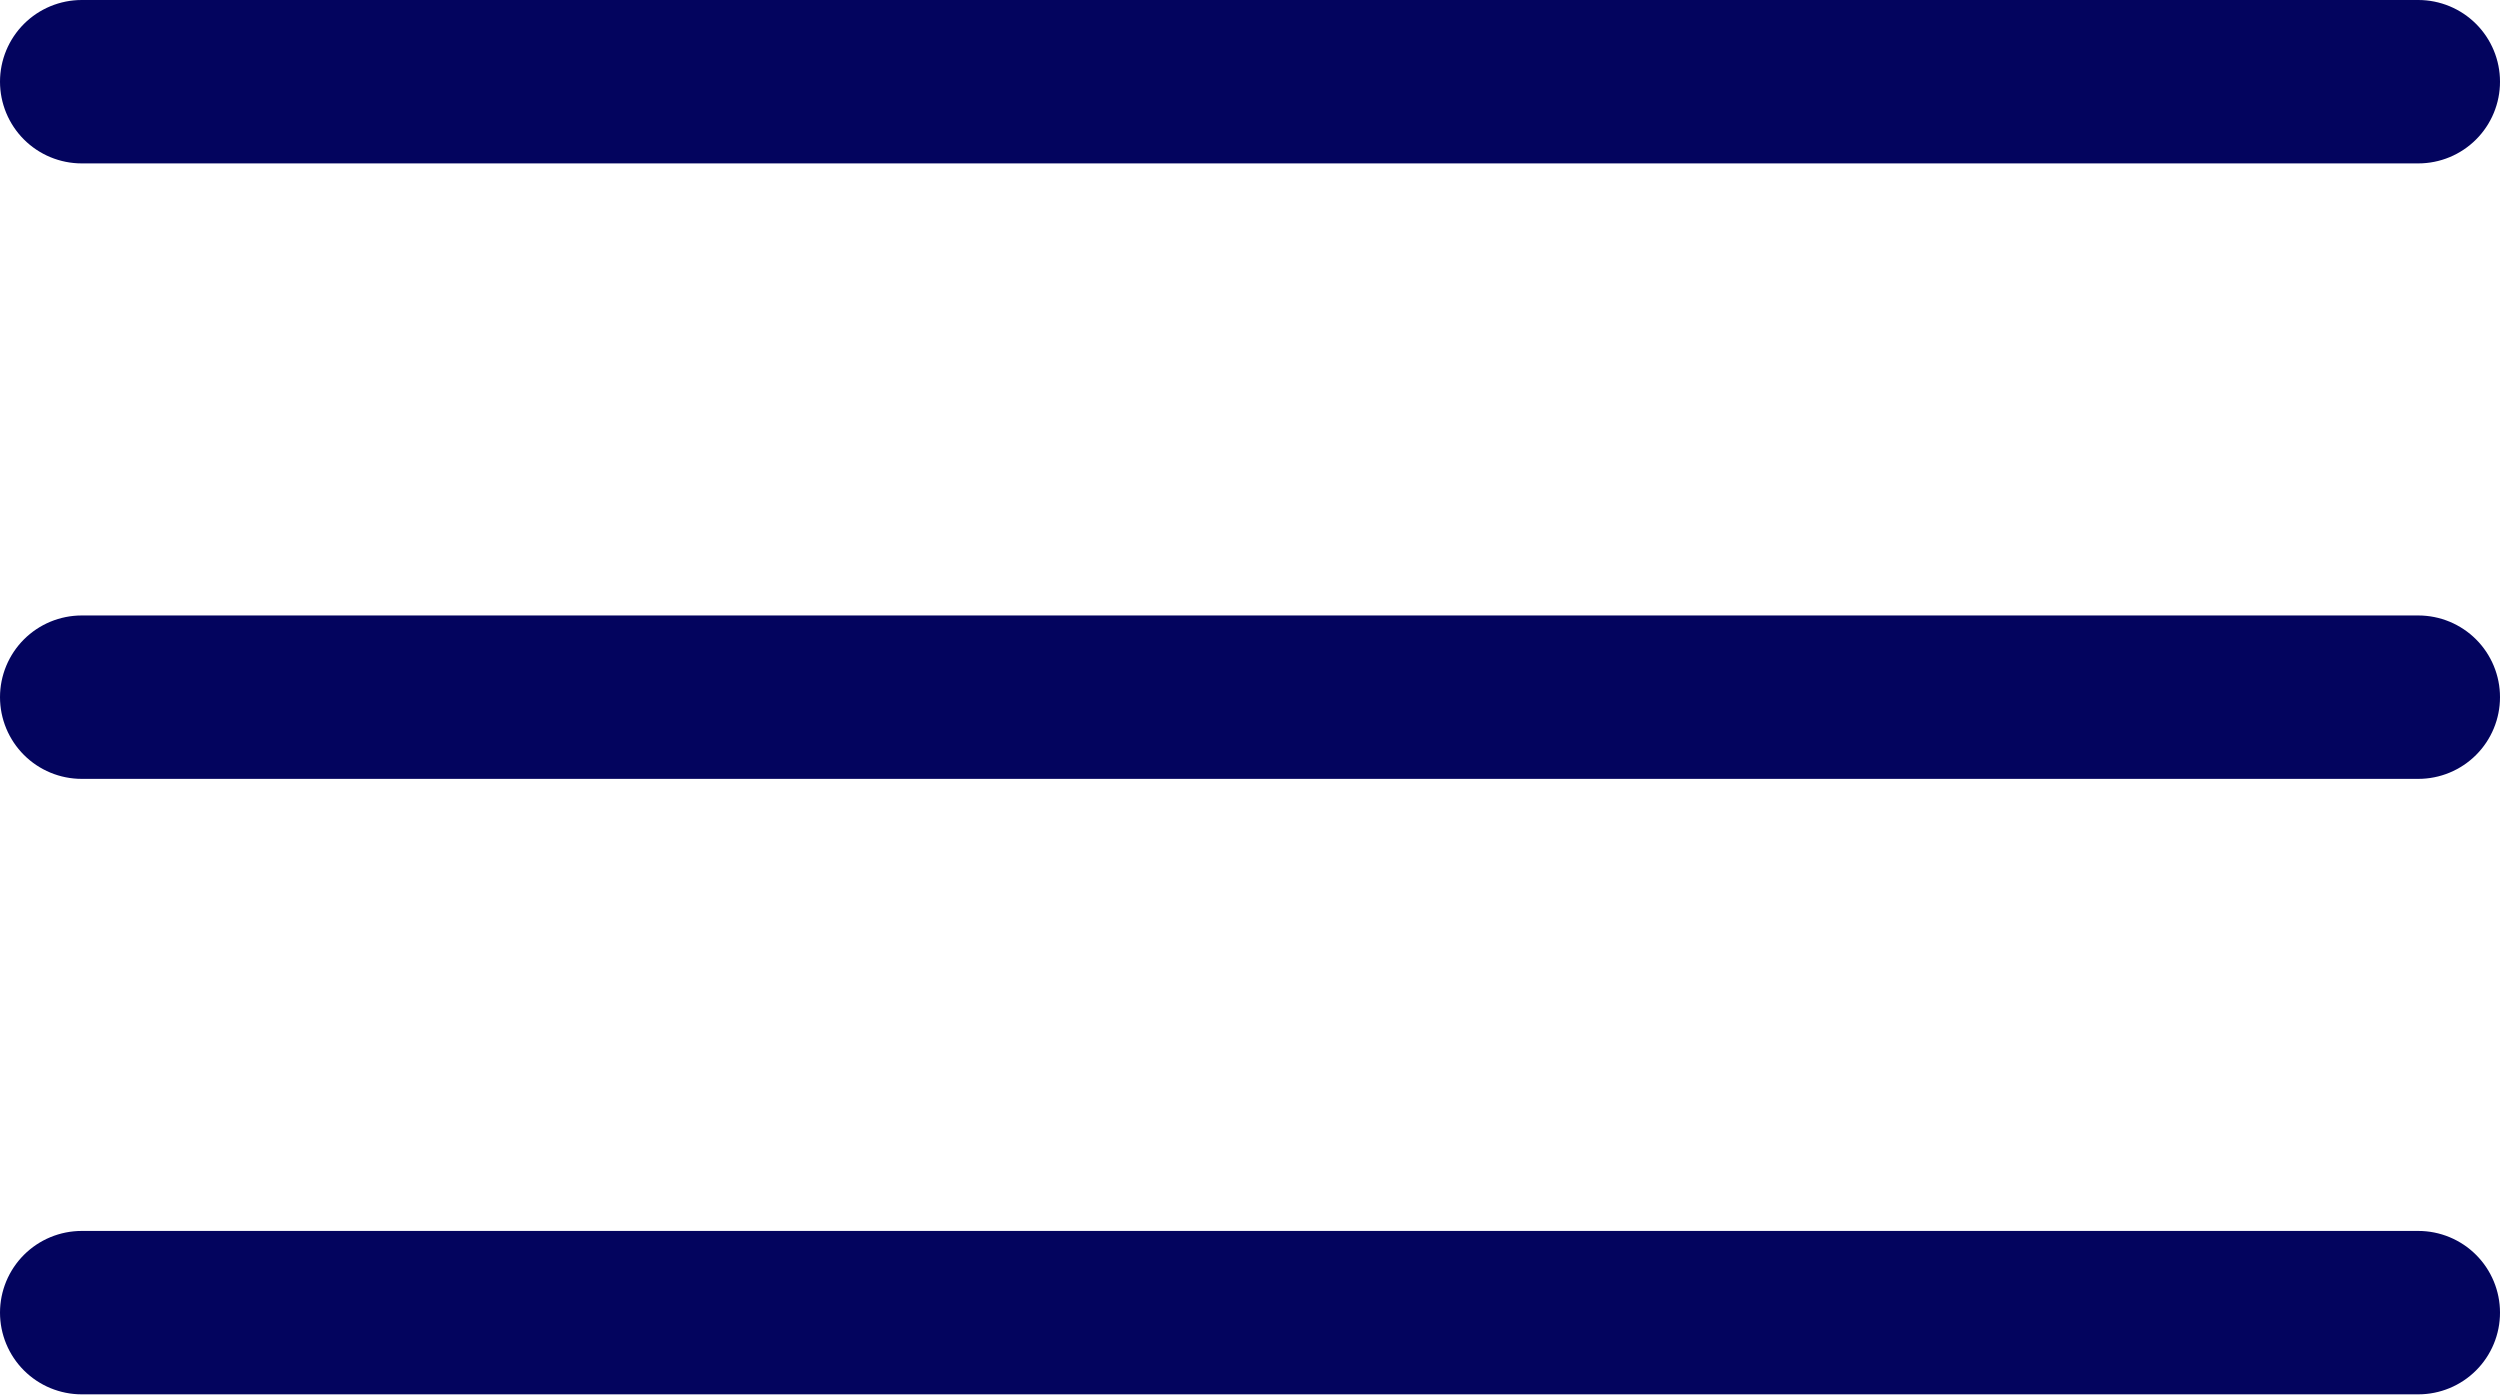
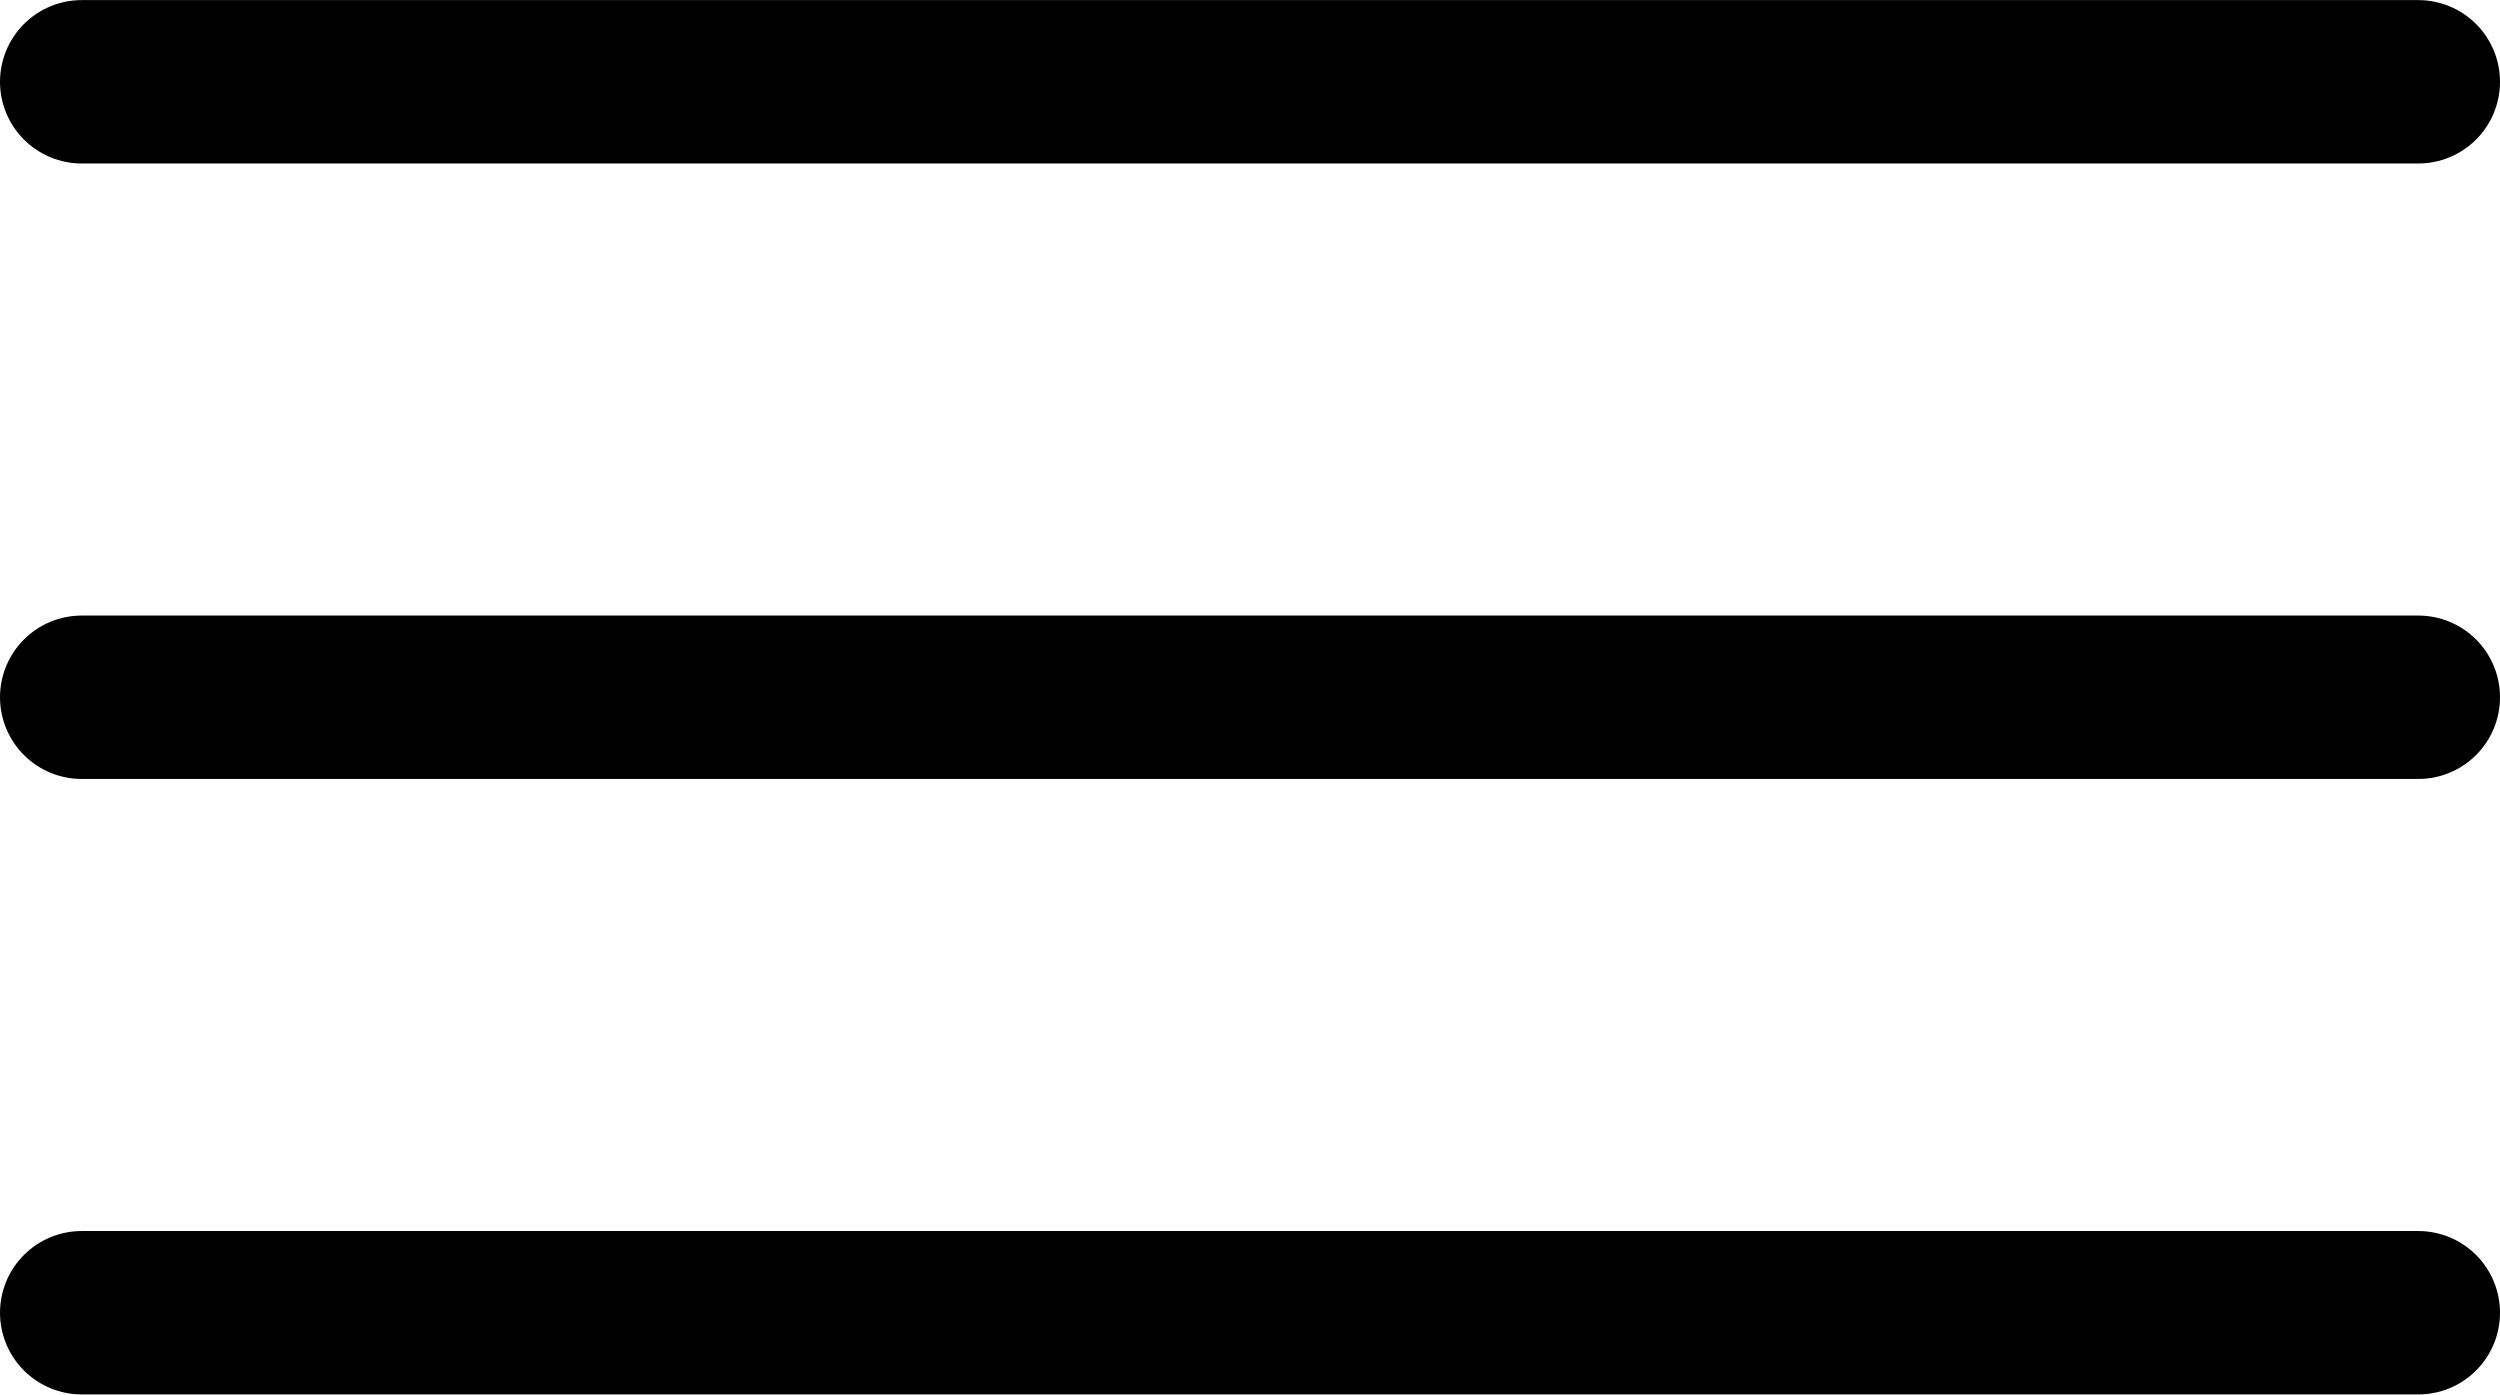
- <svg xmlns="http://www.w3.org/2000/svg" width="918" height="512" viewBox="0 0 918 512">
-   <g id="Group_74" data-name="Group 74" transform="translate(-288.999 -32.267)">
-     <line id="Line_42" data-name="Line 42" x2="858" transform="translate(318.999 62.267)" fill="none" stroke="#03045e" stroke-linecap="round" stroke-width="60" />
-     <line id="Line_43" data-name="Line 43" x2="858" transform="translate(318.999 288.267)" fill="none" stroke="#03045e" stroke-linecap="round" stroke-width="60" />
-     <line id="Line_44" data-name="Line 44" x2="858" transform="translate(318.999 514.267)" fill="none" stroke="#03045e" stroke-linecap="round" stroke-width="60" />
+ <svg xmlns="http://www.w3.org/2000/svg" version="1.1" id="Layer_1" x="0px" y="0px" viewBox="0 0 918 512" style="enable-background:new 0 0 918 512;" xml:space="preserve">
+   <style type="text/css">
+ 	.st0{fill:none;stroke:#000000;stroke-width:60;stroke-linecap:round;}
+ </style>
+   <g id="Group_74" transform="translate(-288.999 -32.267)">
+     <line id="Line_42" class="st0" x1="319" y1="62.3" x2="1177" y2="62.3" />
+     <line id="Line_43" class="st0" x1="319" y1="288.3" x2="1177" y2="288.3" />
+     <line id="Line_44" class="st0" x1="319" y1="514.3" x2="1177" y2="514.3" />
  </g>
</svg>
